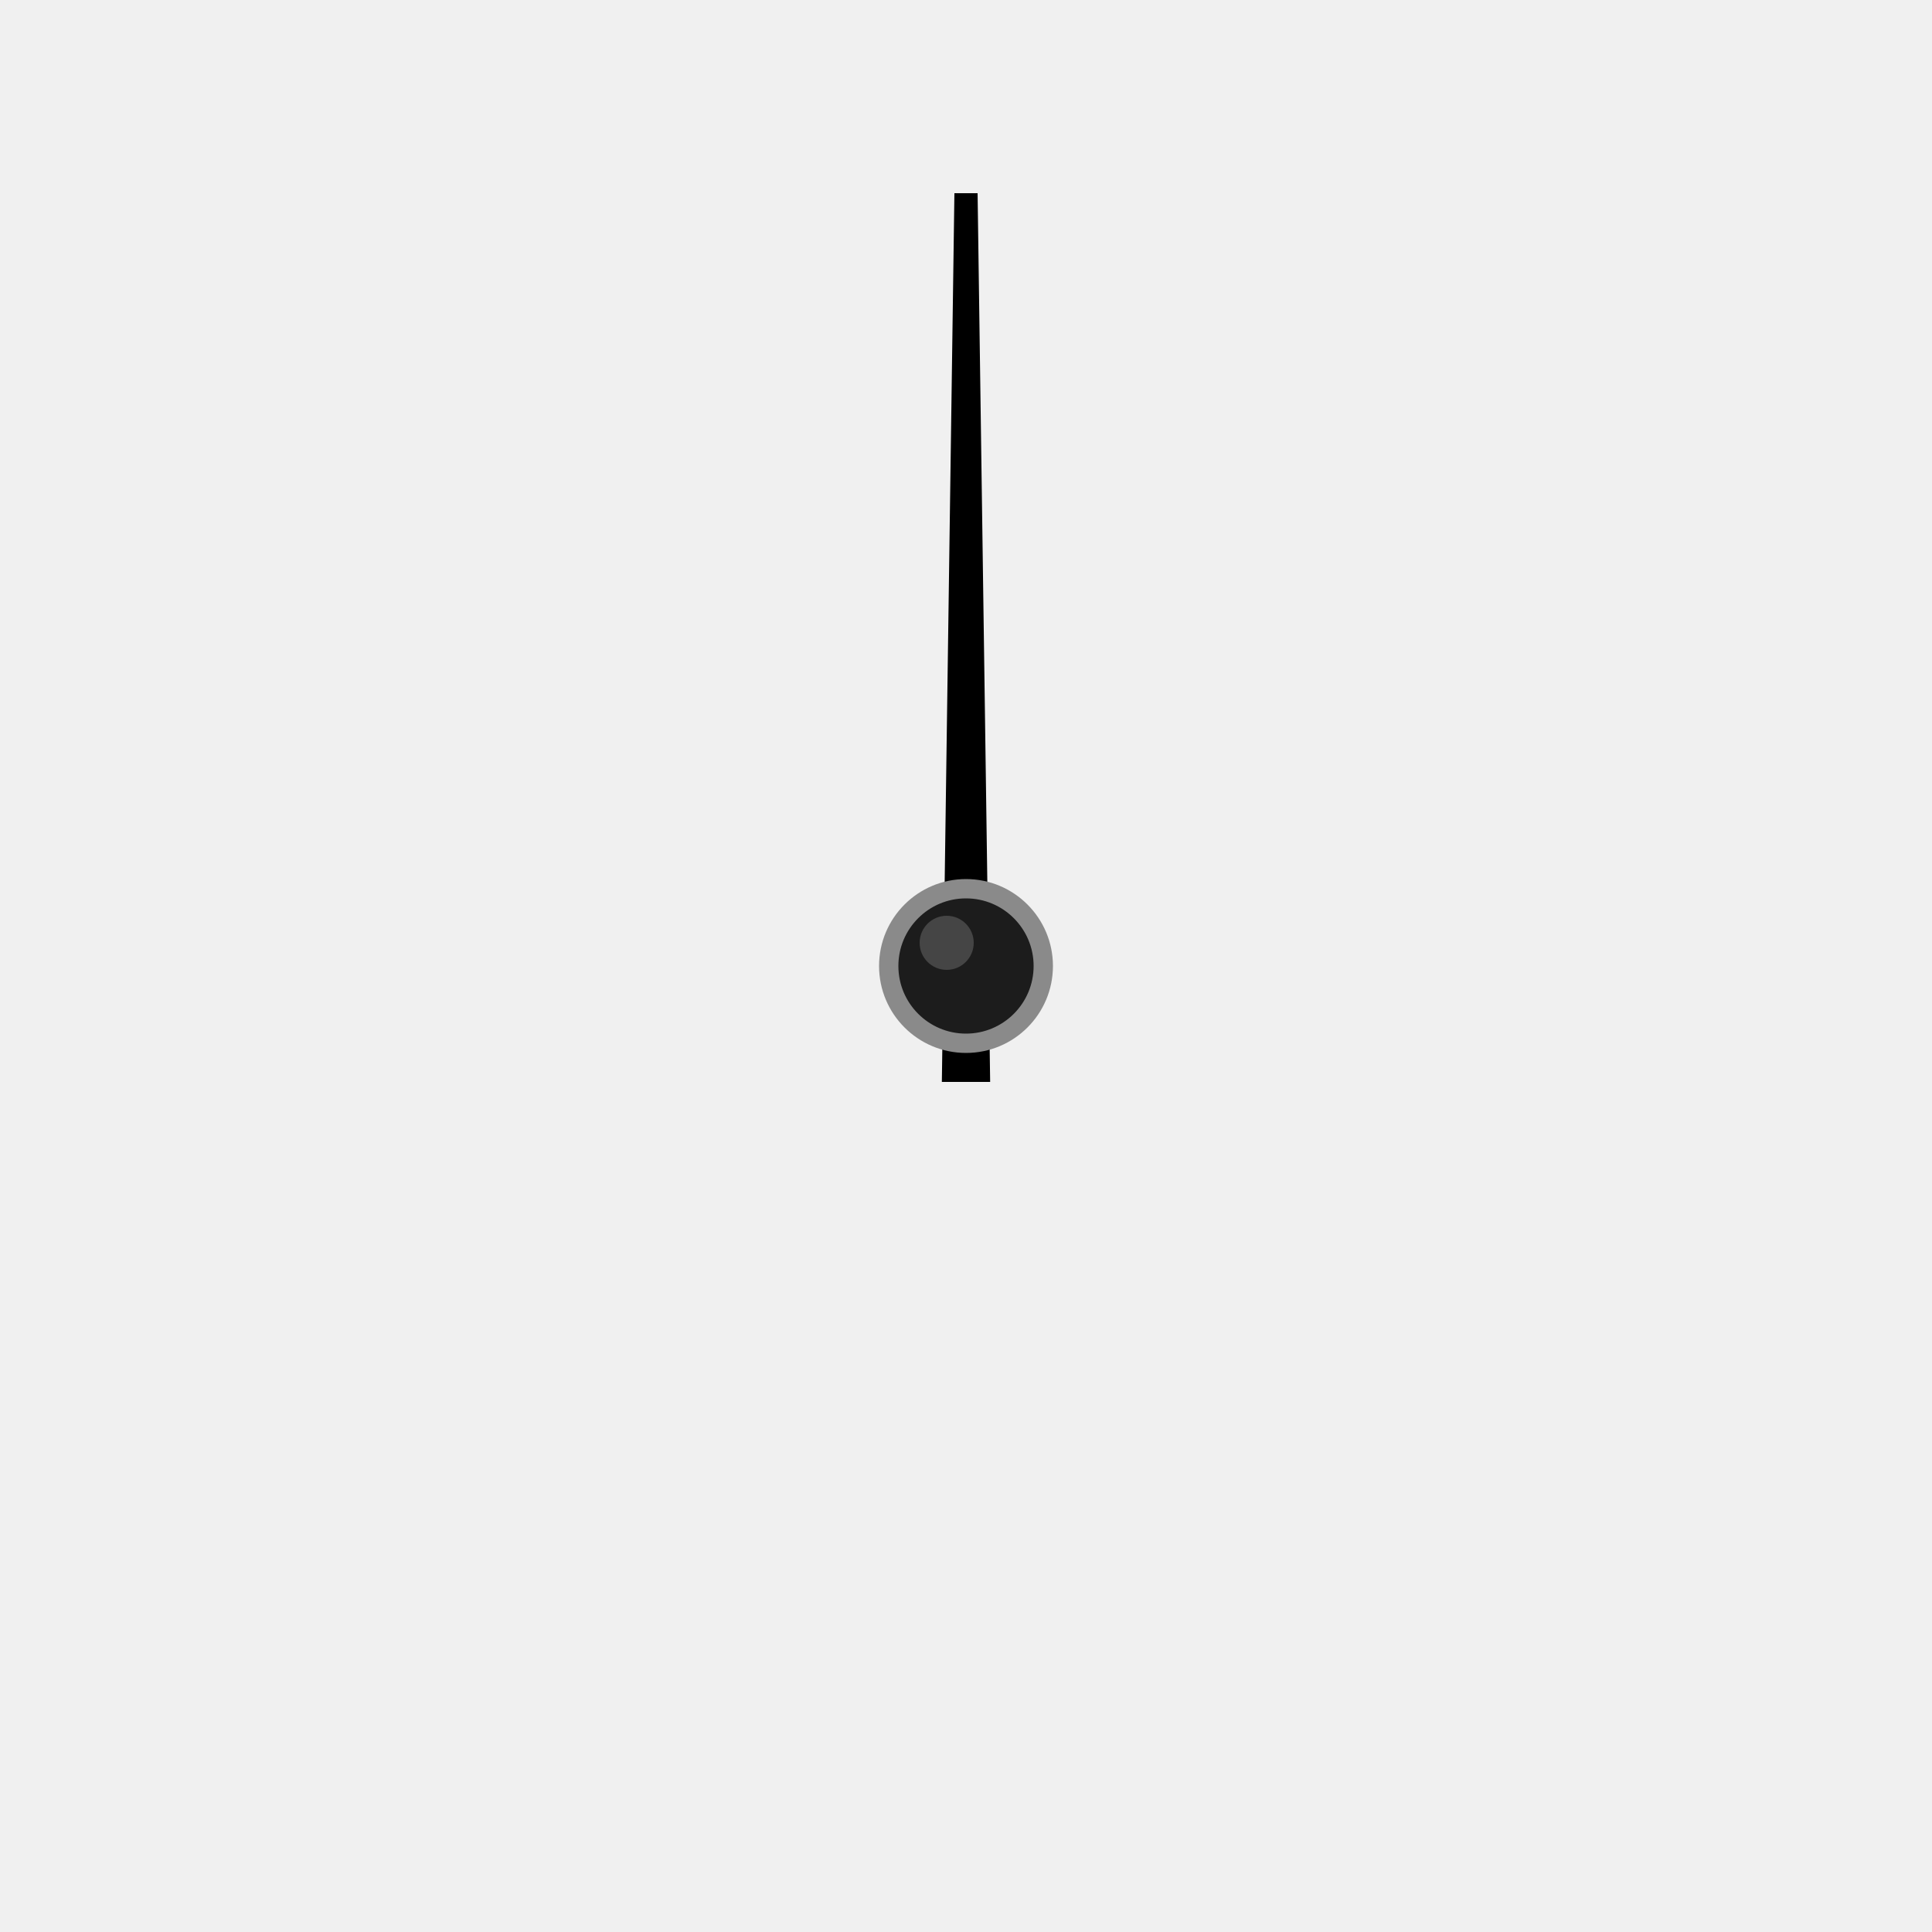
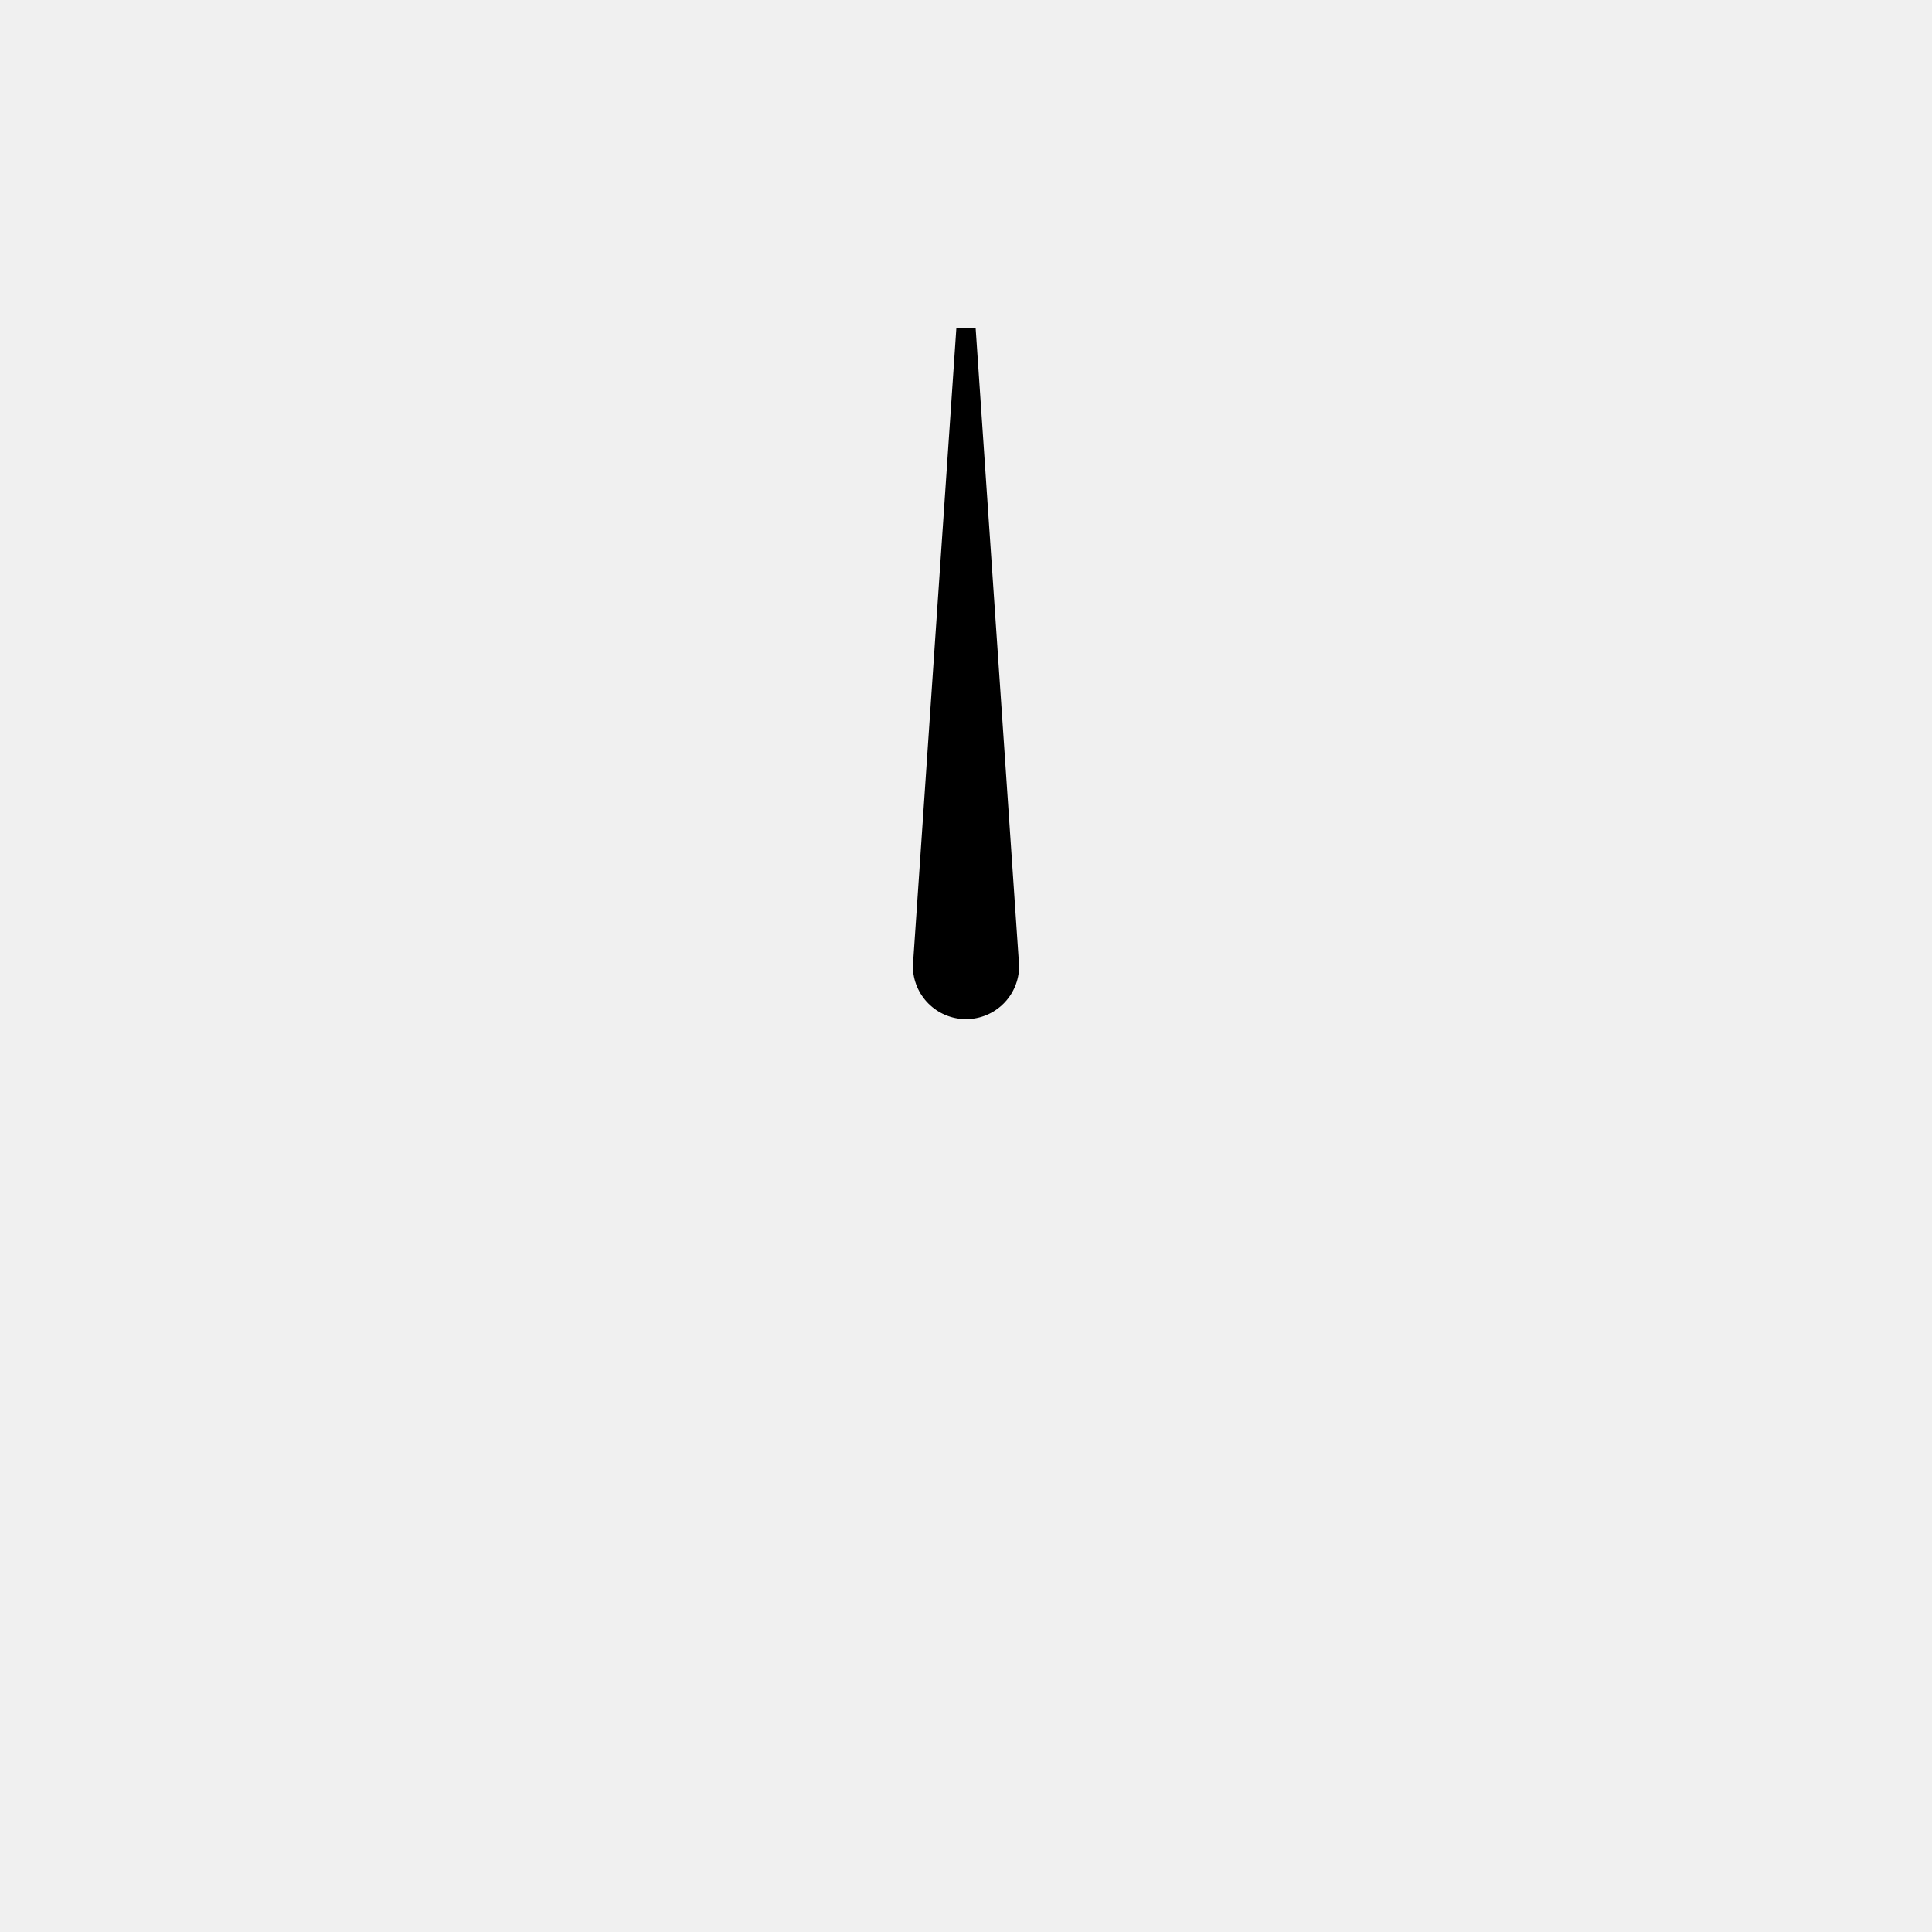
<svg xmlns="http://www.w3.org/2000/svg" version="1.2" baseProfile="tiny" viewBox="0 0 200 200" width="200" height="200">
-   <path d="M97.5,112 L98.8,20 L101.2,20 L102.5,112 Z" fill="@accent" fill-opacity="@accent-opacity" />
-   <circle cx="100" cy="100" r="8" fill="#1c1c1c" />
-   <circle cx="100" cy="100" r="8" fill="none" stroke="#8a8a8a" stroke-width="2" />
-   <circle cx="98" cy="97.6" r="2.8" fill="#ffffff" fill-opacity="0.18" />
+   <path d="M94.5,100 L99,34 L101,34 L105.5,100 A5.5,5.5 0 0 1 94.5,100 Z" fill="@accent" fill-opacity="@accent-opacity" />
</svg>
